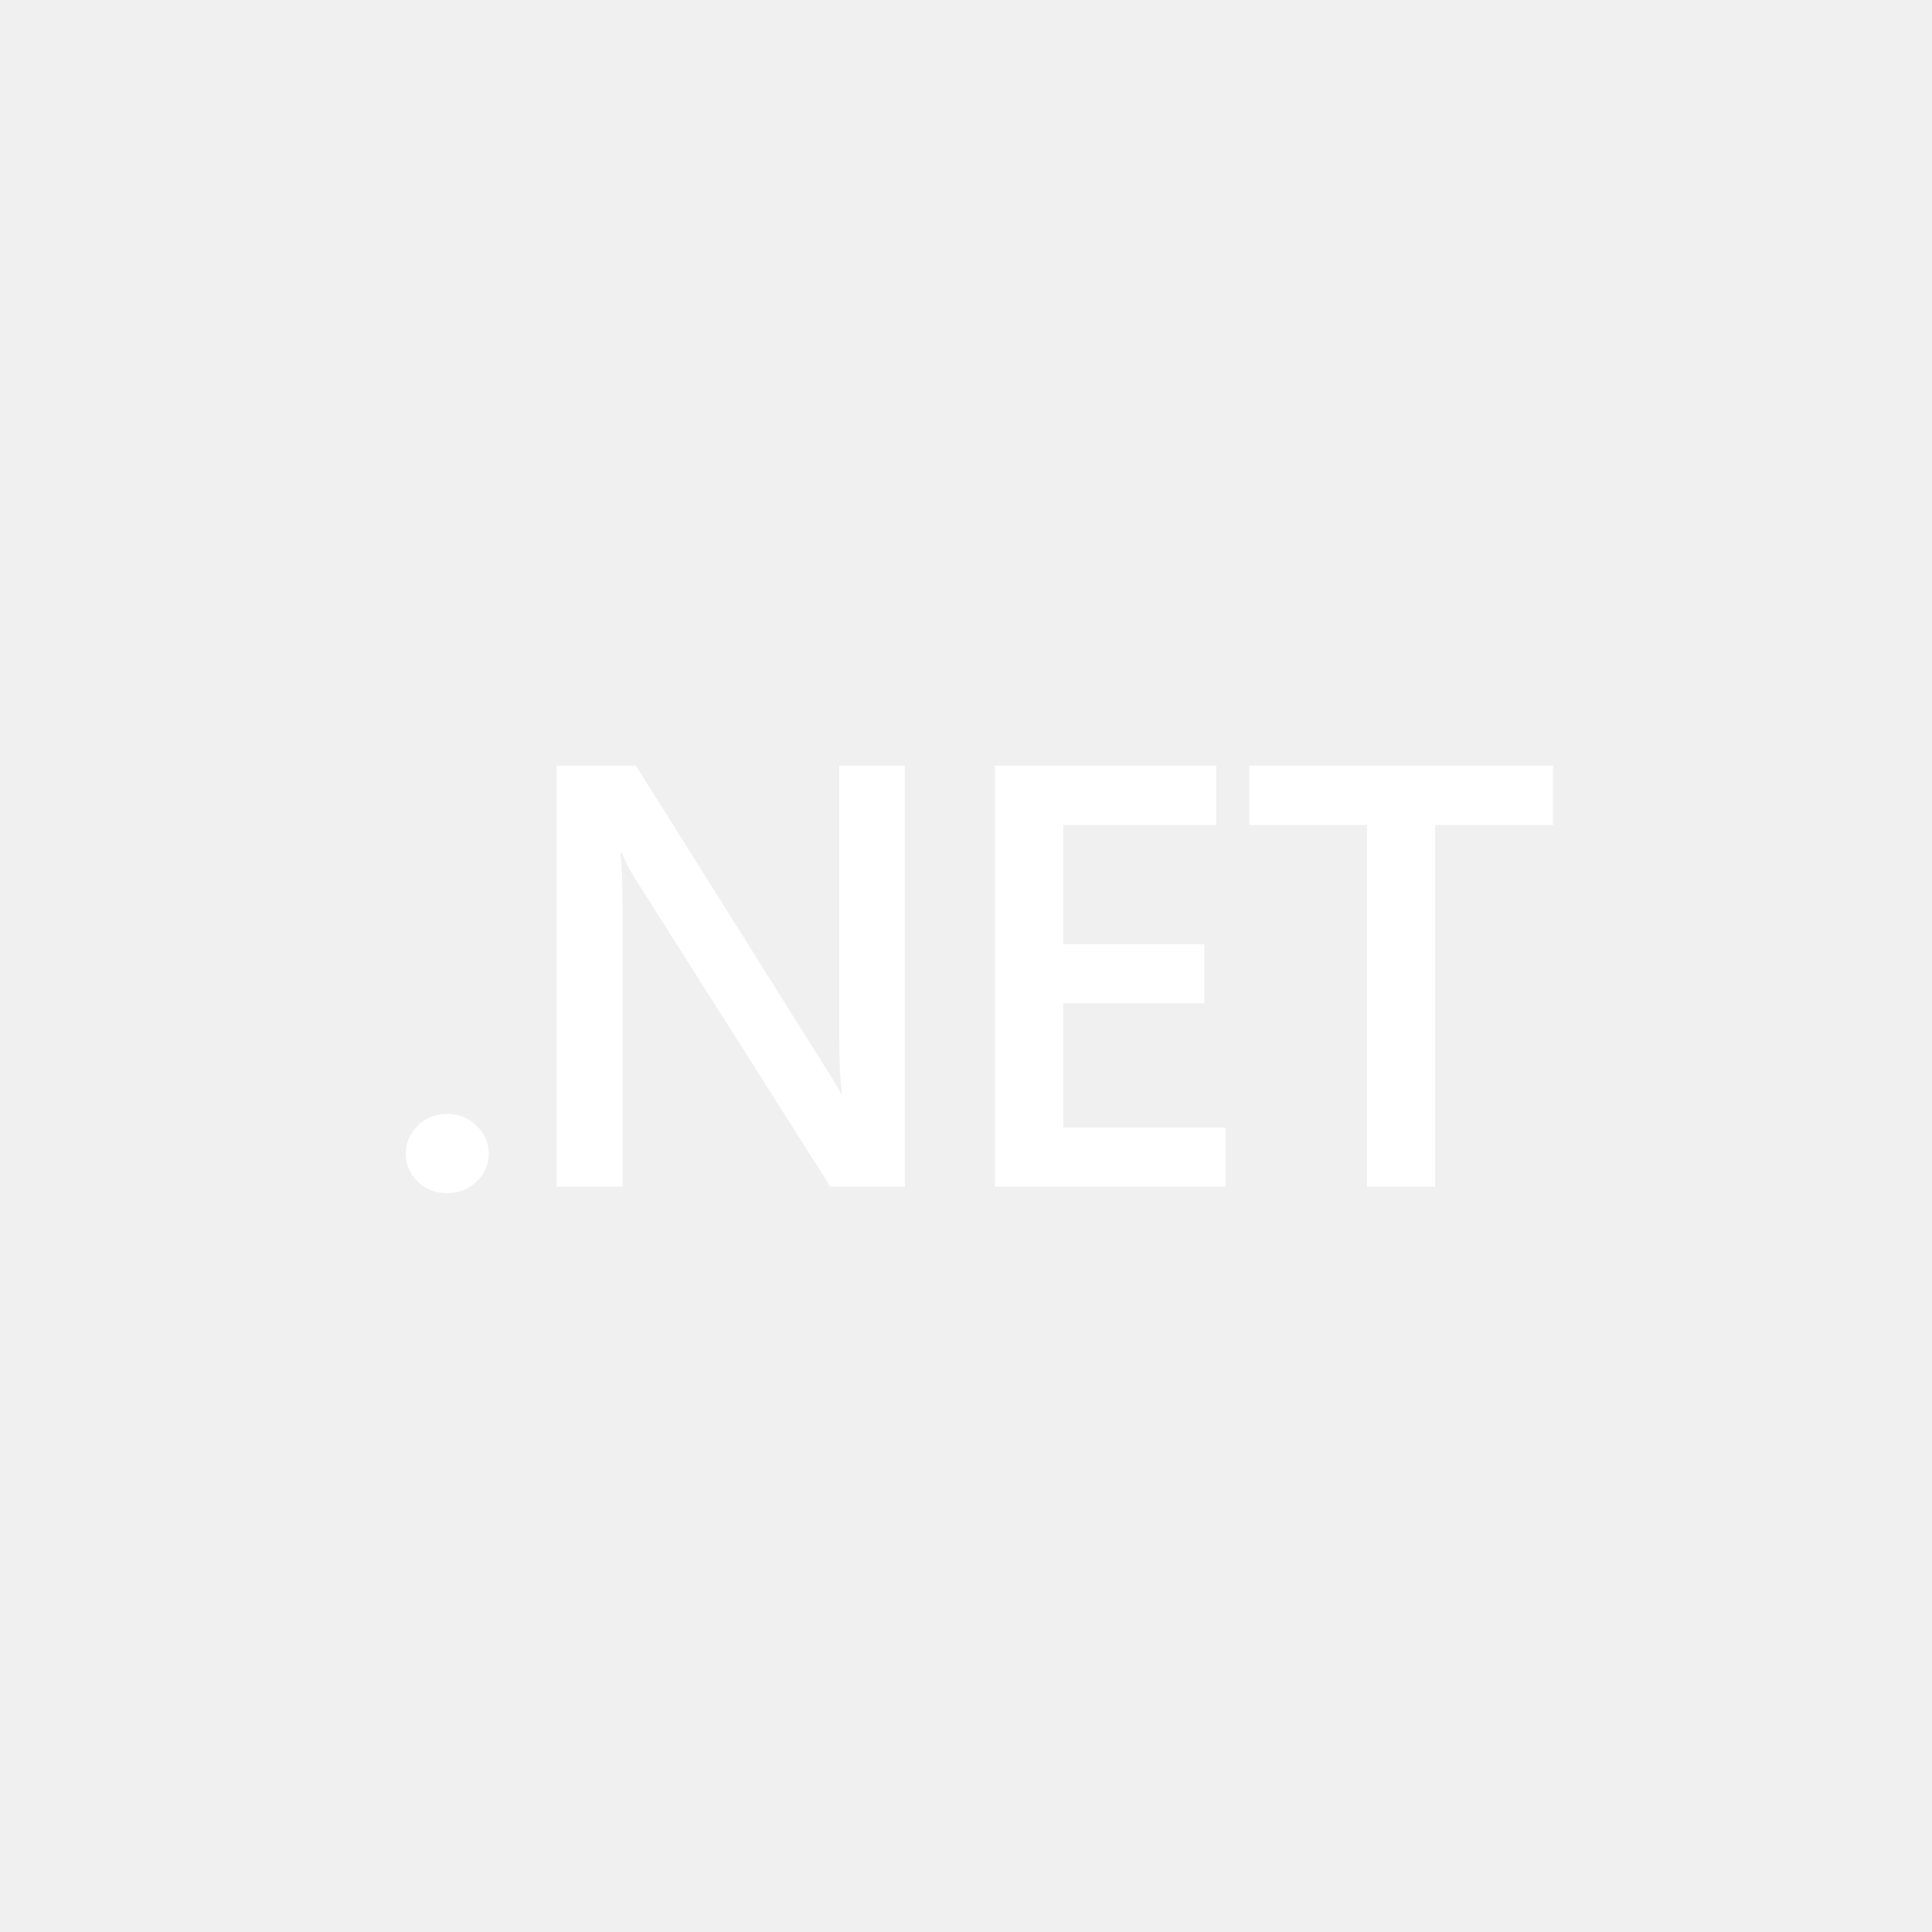
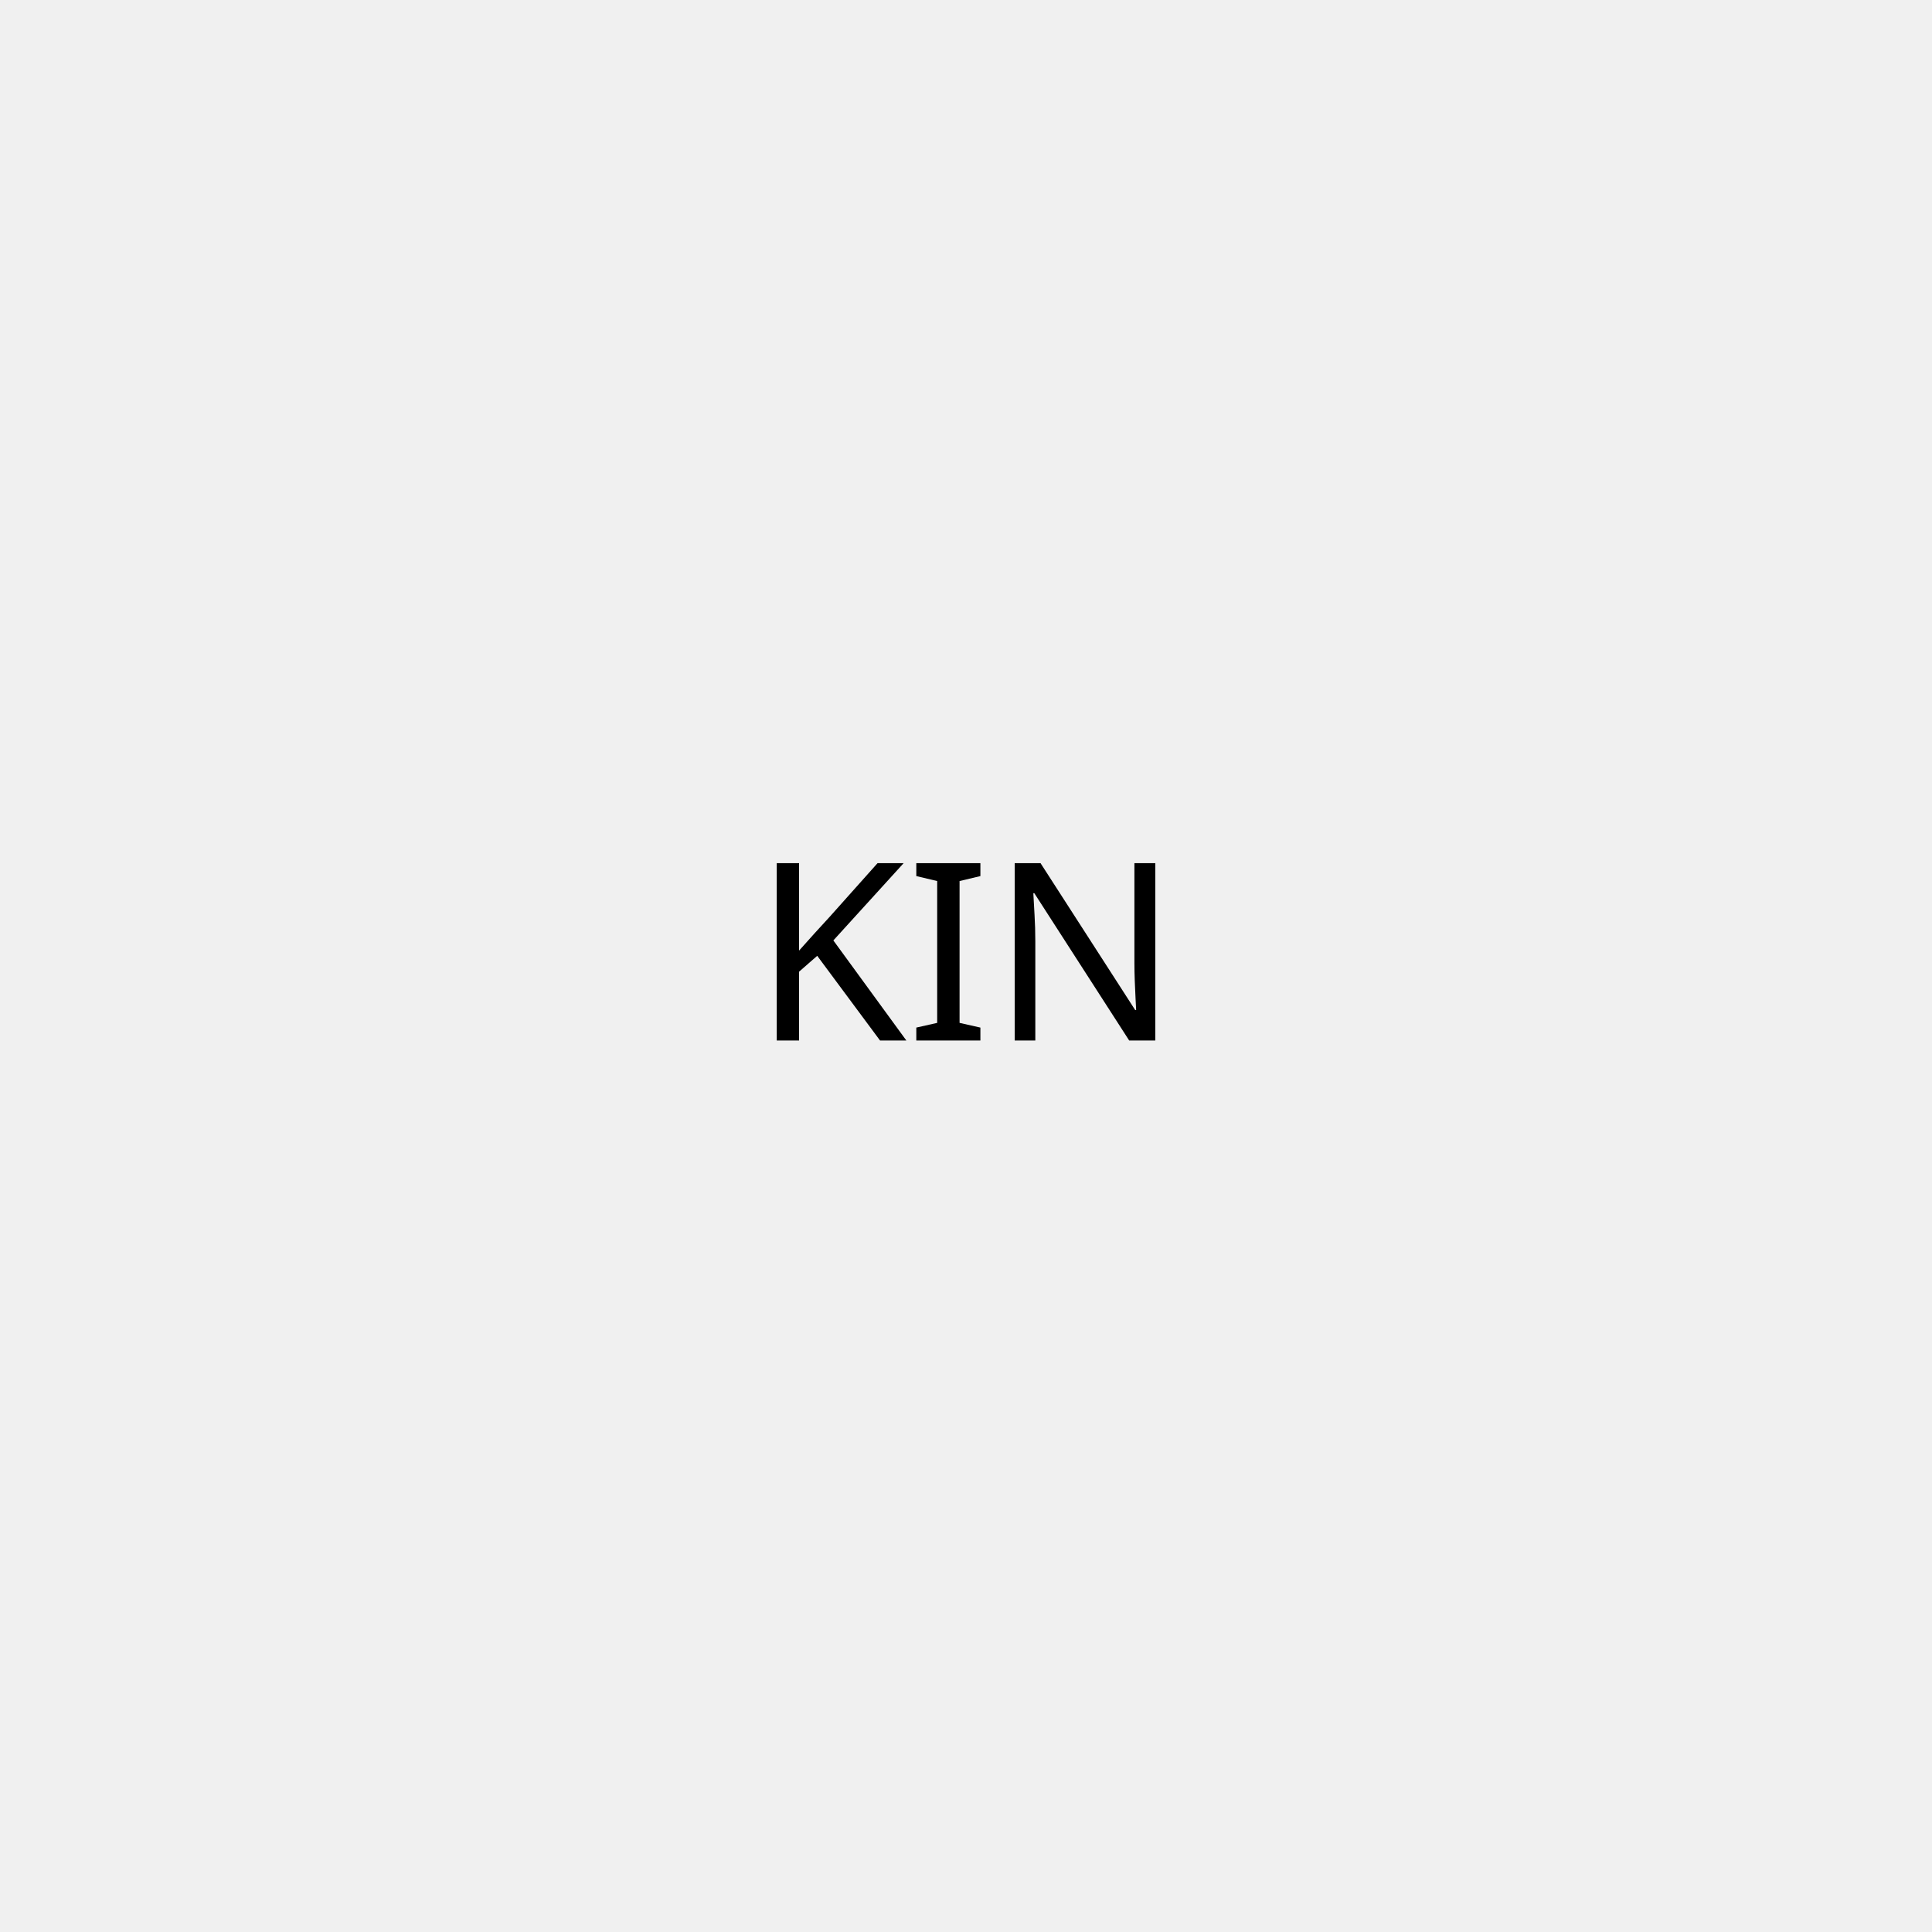
- <svg xmlns="http://www.w3.org/2000/svg" width="456" height="456" viewBox="0 0 456 456" version="1.1" xml:space="preserve" style="fill-rule:evenodd;clip-rule:evenodd;stroke-linejoin:round;stroke-miterlimit:2;">
-   <path d="m 105.5,281.609 c -2.703,0 -5.001,-0.9 -6.893,-2.702 -1.892,-1.848 -2.838,-4.042 -2.838,-6.582 0,-2.587 0.946,-4.804 2.838,-6.652 1.892,-1.848 4.19,-2.772 6.893,-2.772 2.748,0 5.068,0.924 6.96,2.772 1.937,1.848 2.906,4.064 2.906,6.652 0,2.54 -0.968,4.734 -2.906,6.582 -1.892,1.802 -4.212,2.702 -6.96,2.702 z" style="fill:#ffffff;fill-rule:nonzero;stroke-width:0.838" />
-   <path d="M 213.561,280.084 H 195.99 L 149.7,207.054 c -1.171,-1.848 -2.14,-3.765 -2.906,-5.751 h -0.406 c 0.361,2.125 0.541,6.675 0.541,13.65 v 65.132 h -15.543 v -99.36 h 18.719 l 44.737,71.298 c 1.892,2.957 3.109,4.989 3.649,6.098 h 0.27 c -0.45,-2.632 -0.676,-7.09 -0.676,-13.373 v -64.023 h 15.476 z" style="fill:#ffffff;fill-rule:nonzero;stroke-width:0.838" />
-   <path d="m 289.251,280.084 h -54.401 v -99.36 h 52.238 v 13.997 h -36.154 v 28.131 h 33.316 v 13.927 h -33.316 v 29.378 h 38.316 z" style="fill:#ffffff;fill-rule:nonzero;stroke-width:0.838" />
-   <path d="M 366.565,194.721 H 338.722 v 85.363 h -16.084 v -85.363 h -27.775 v -13.997 h 71.701 z" style="fill:#ffffff;fill-rule:nonzero;stroke-width:0.838" />
+ <svg xmlns="http://www.w3.org/2000/svg" version="1.1" width="456" height="456" viewBox="218 88 700 700">
+   <g id="document" fill="#ffffff" fill-rule="nonzero" stroke="#000000" stroke-width="0" stroke-linecap="butt" stroke-linejoin="miter" stroke-miterlimit="10" font-family="none" font-weight="none" font-size="none" />
+   <g fill="#000000" fill-rule="nonzero" stroke="none" stroke-width="1" stroke-linecap="butt" stroke-linejoin="miter" stroke-miterlimit="10" font-family="font-BebasNeueLight" font-weight="normal" font-size="90" text-anchor="middle">
+     <g id="stage">
+       <g id="layer1-1">
+         <text x="568" y="465" id="PointText-1">KIN</text>
+       </g>
+     </g>
+   </g>
</svg>
